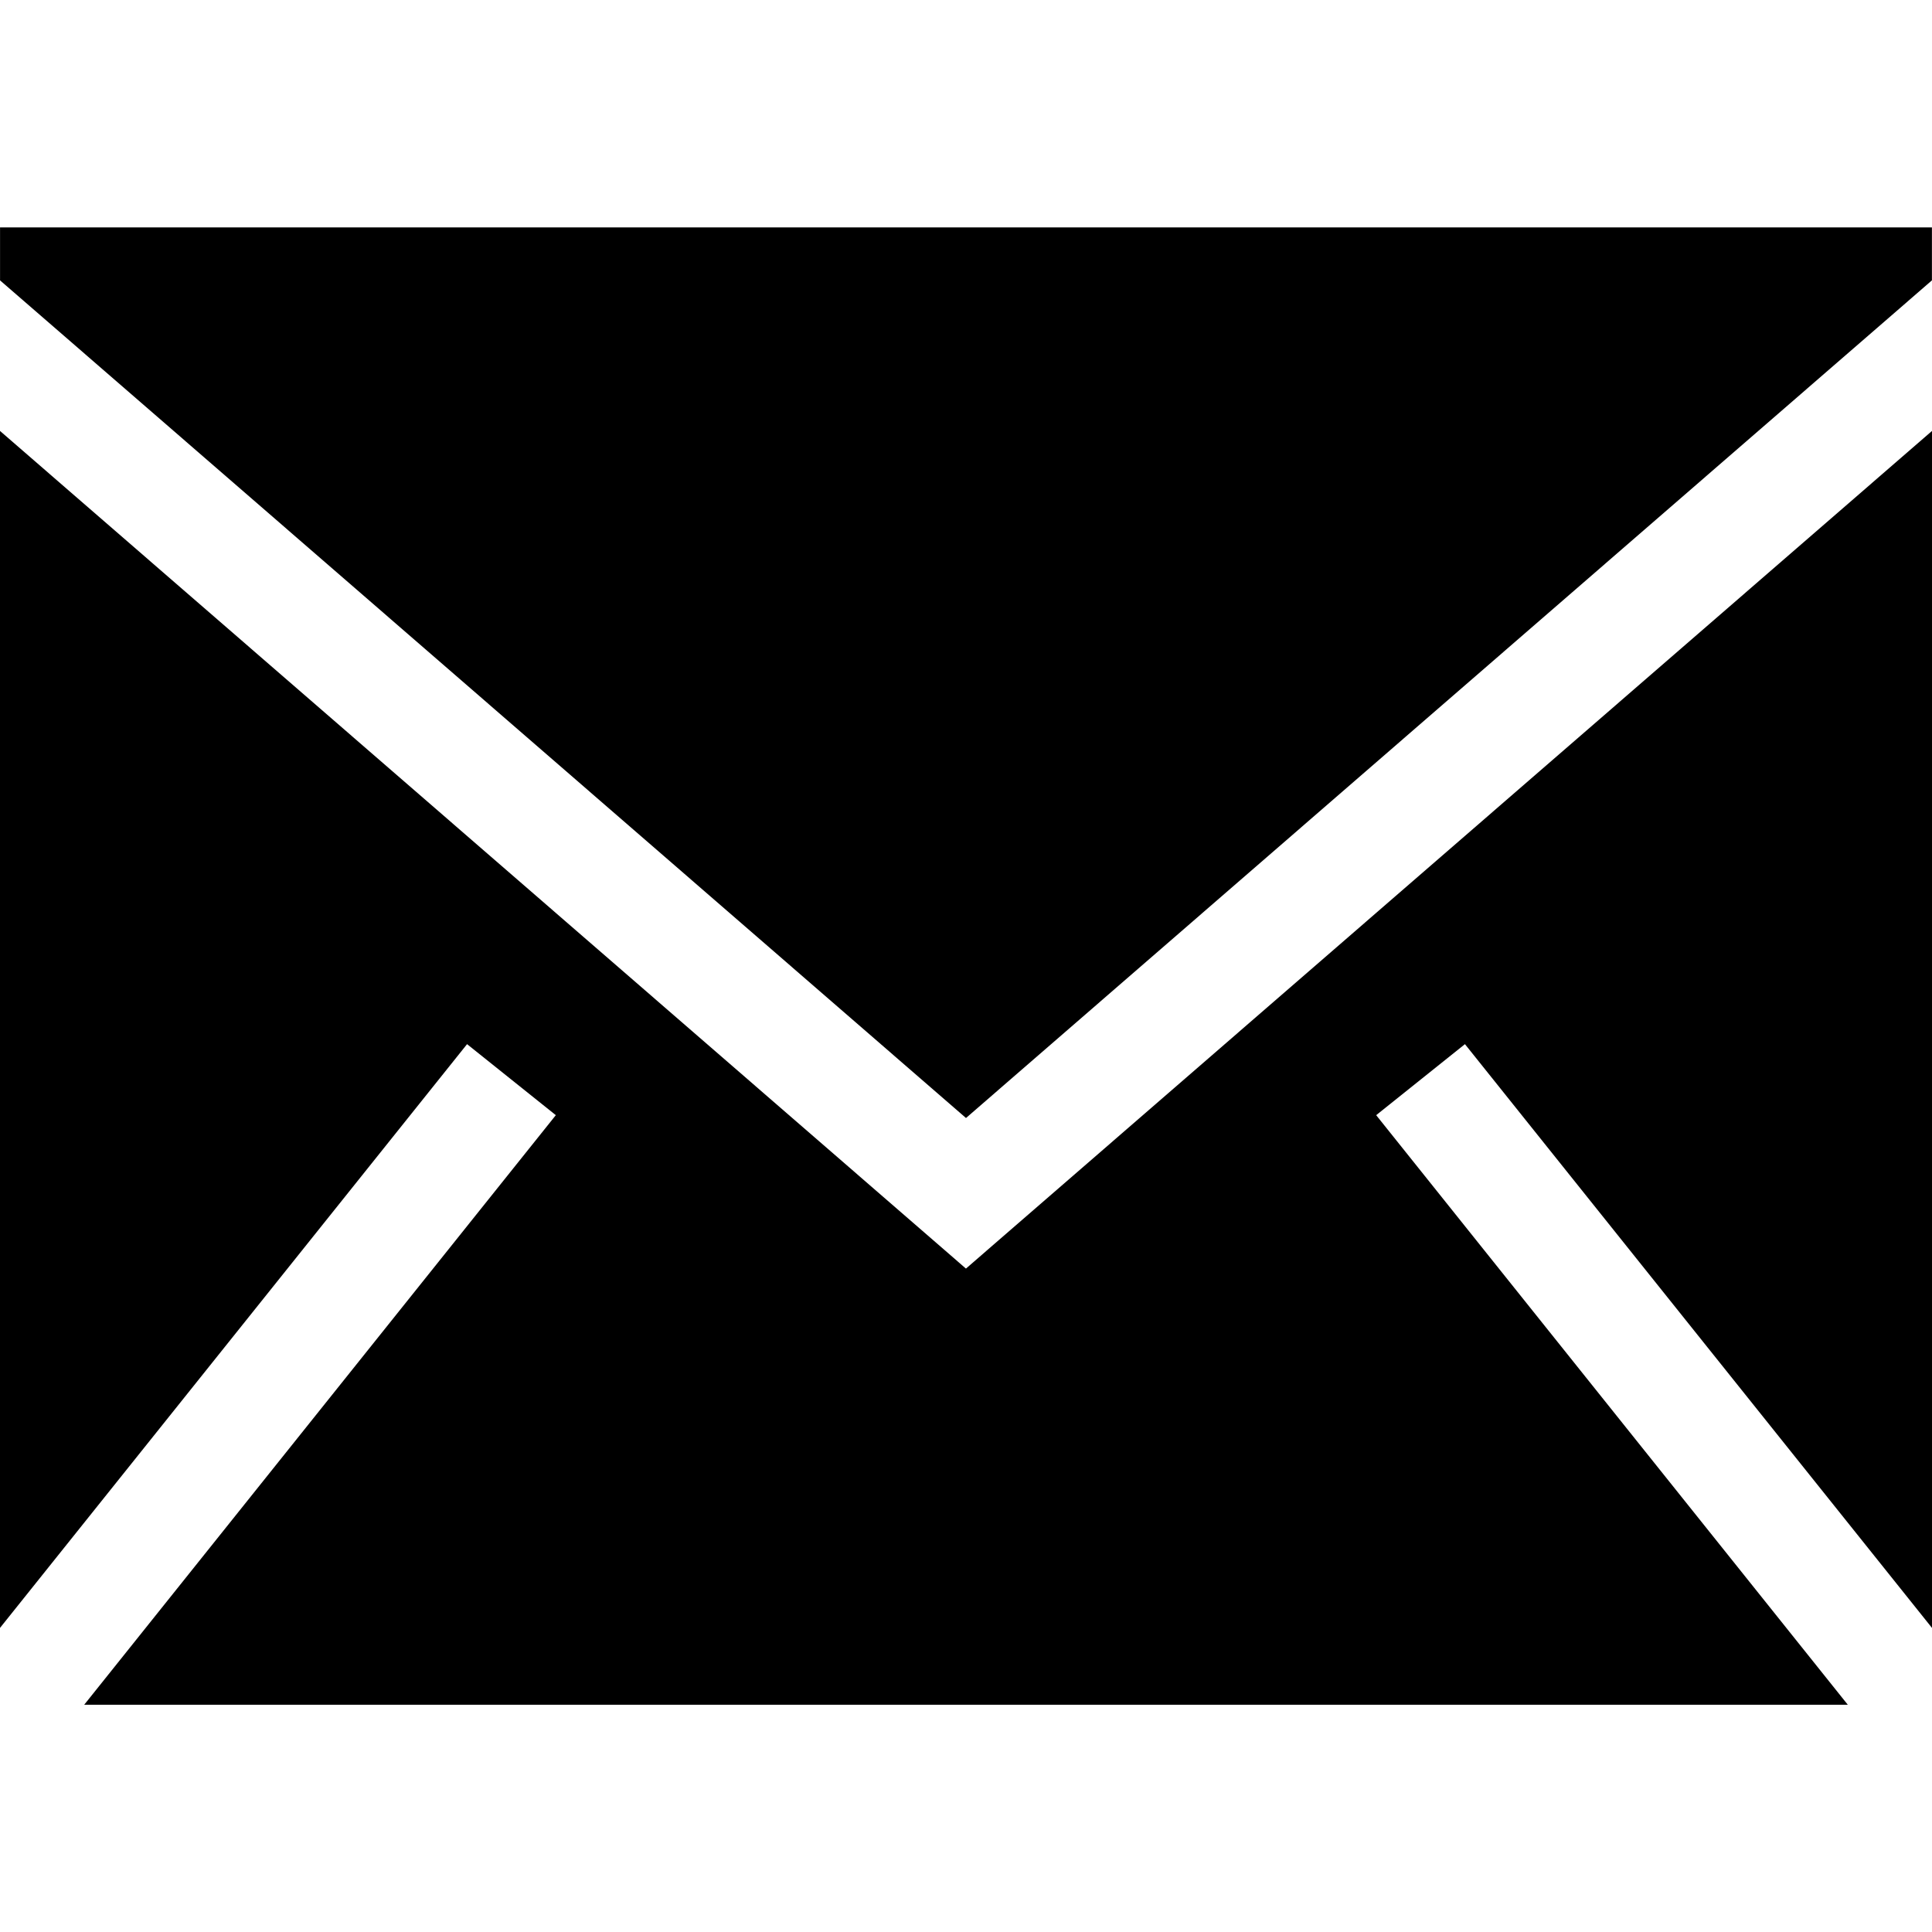
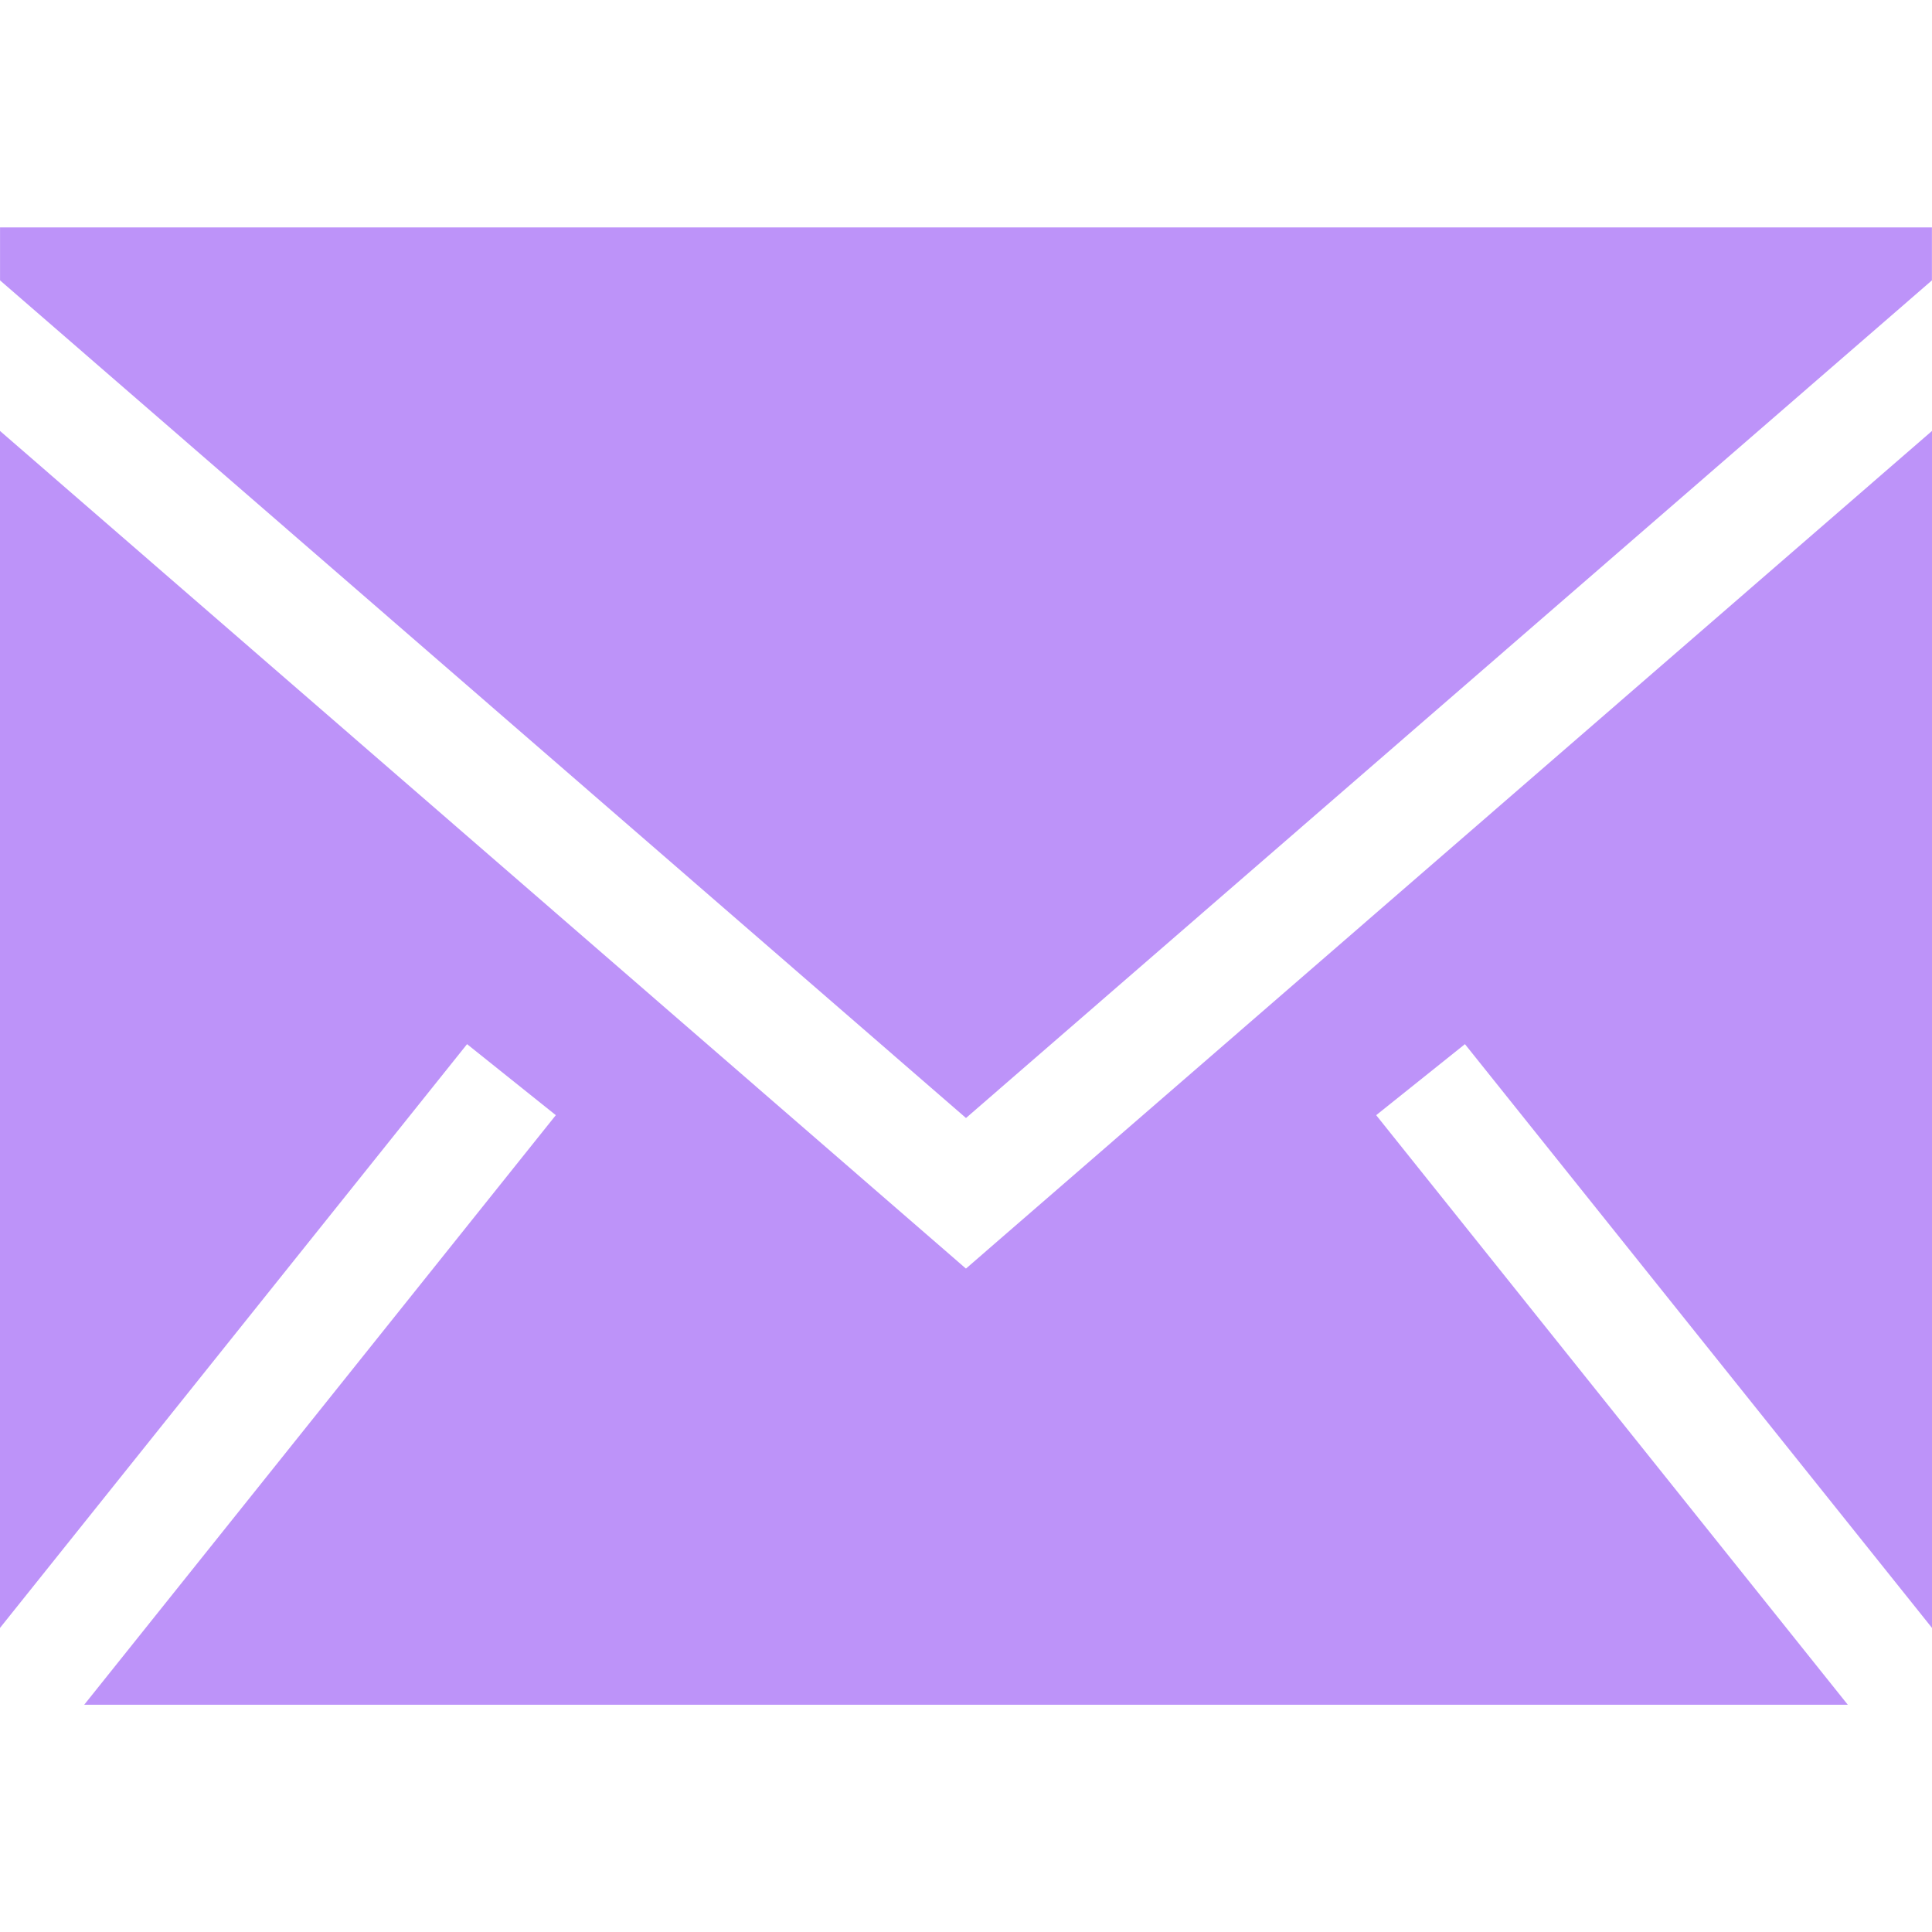
- <svg xmlns="http://www.w3.org/2000/svg" fill="#000000" width="800px" height="800px" viewBox="0 0 1920 1920">
+ <svg xmlns="http://www.w3.org/2000/svg" fill="#BD93F9" width="800px" height="800px" viewBox="0 0 1920 1920">
  <path d="M1920 428.266v1189.54l-464.16-580.146-88.203 70.585 468.679 585.904H83.684l468.679-585.904-88.202-70.585L0 1617.805V428.265l959.944 832.441L1920 428.266ZM1919.932 226v52.627l-959.943 832.44L.045 278.628V226h1919.887Z" fill-rule="evenodd" />
</svg>
